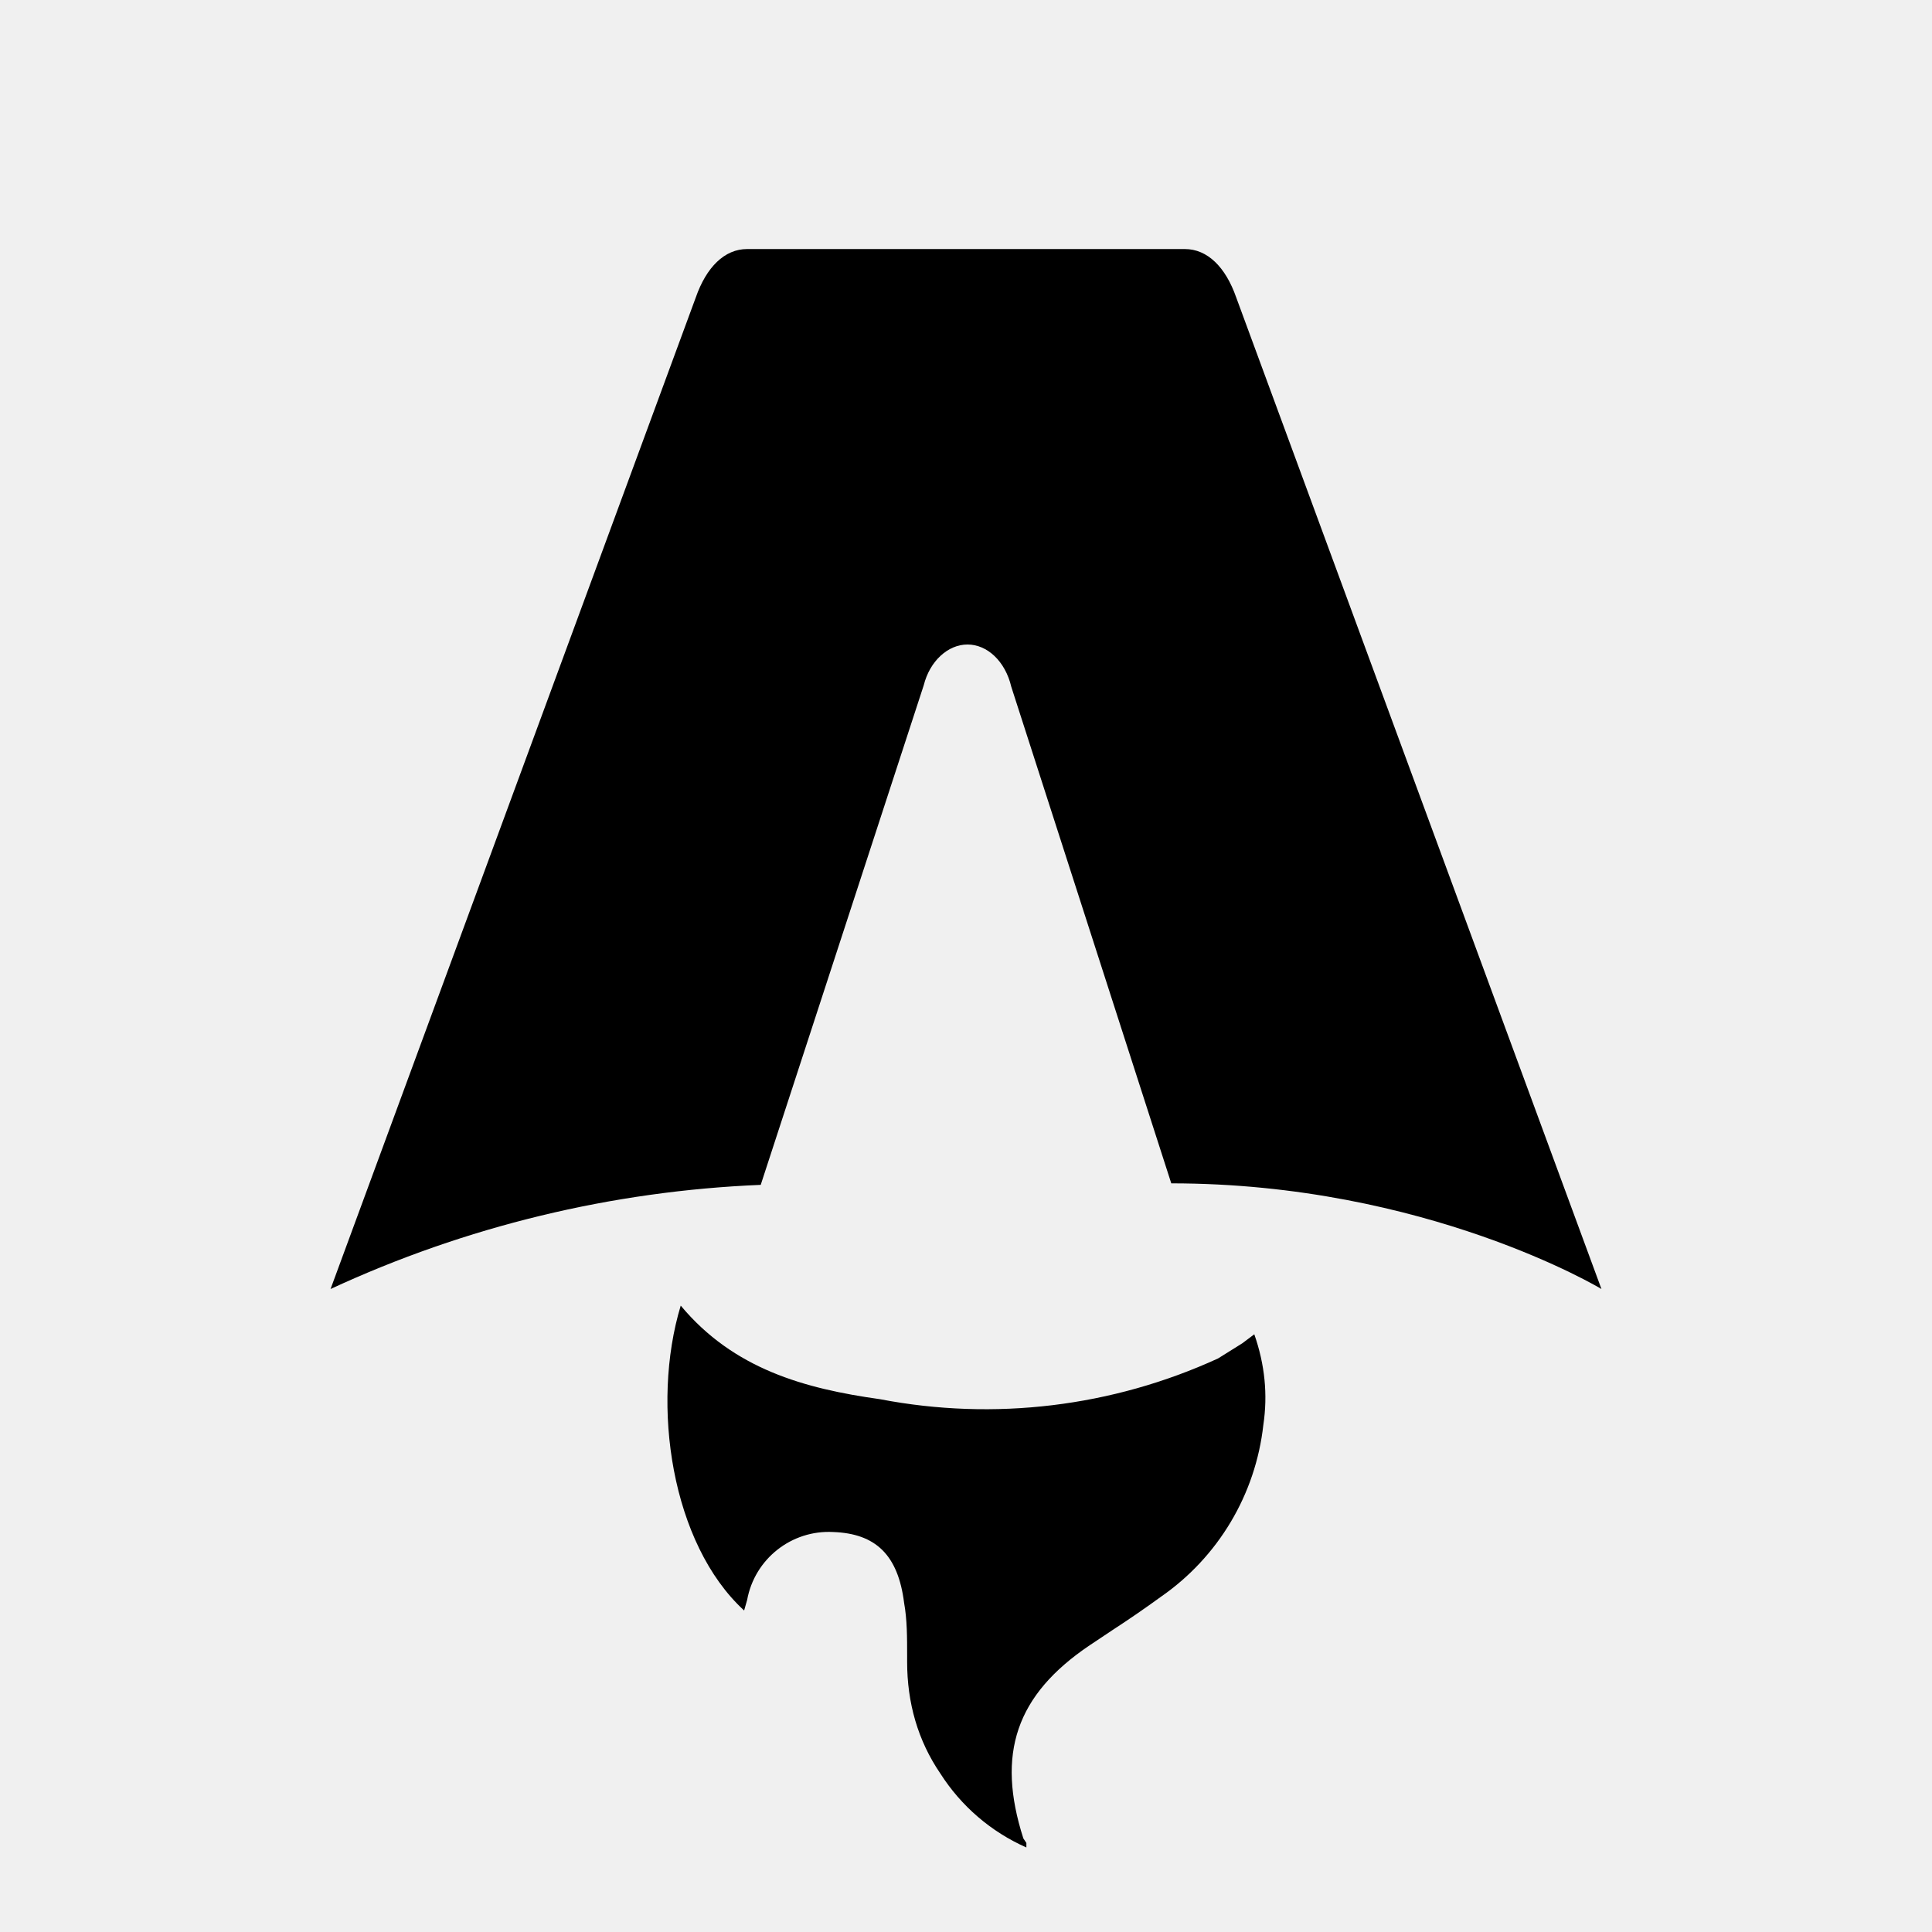
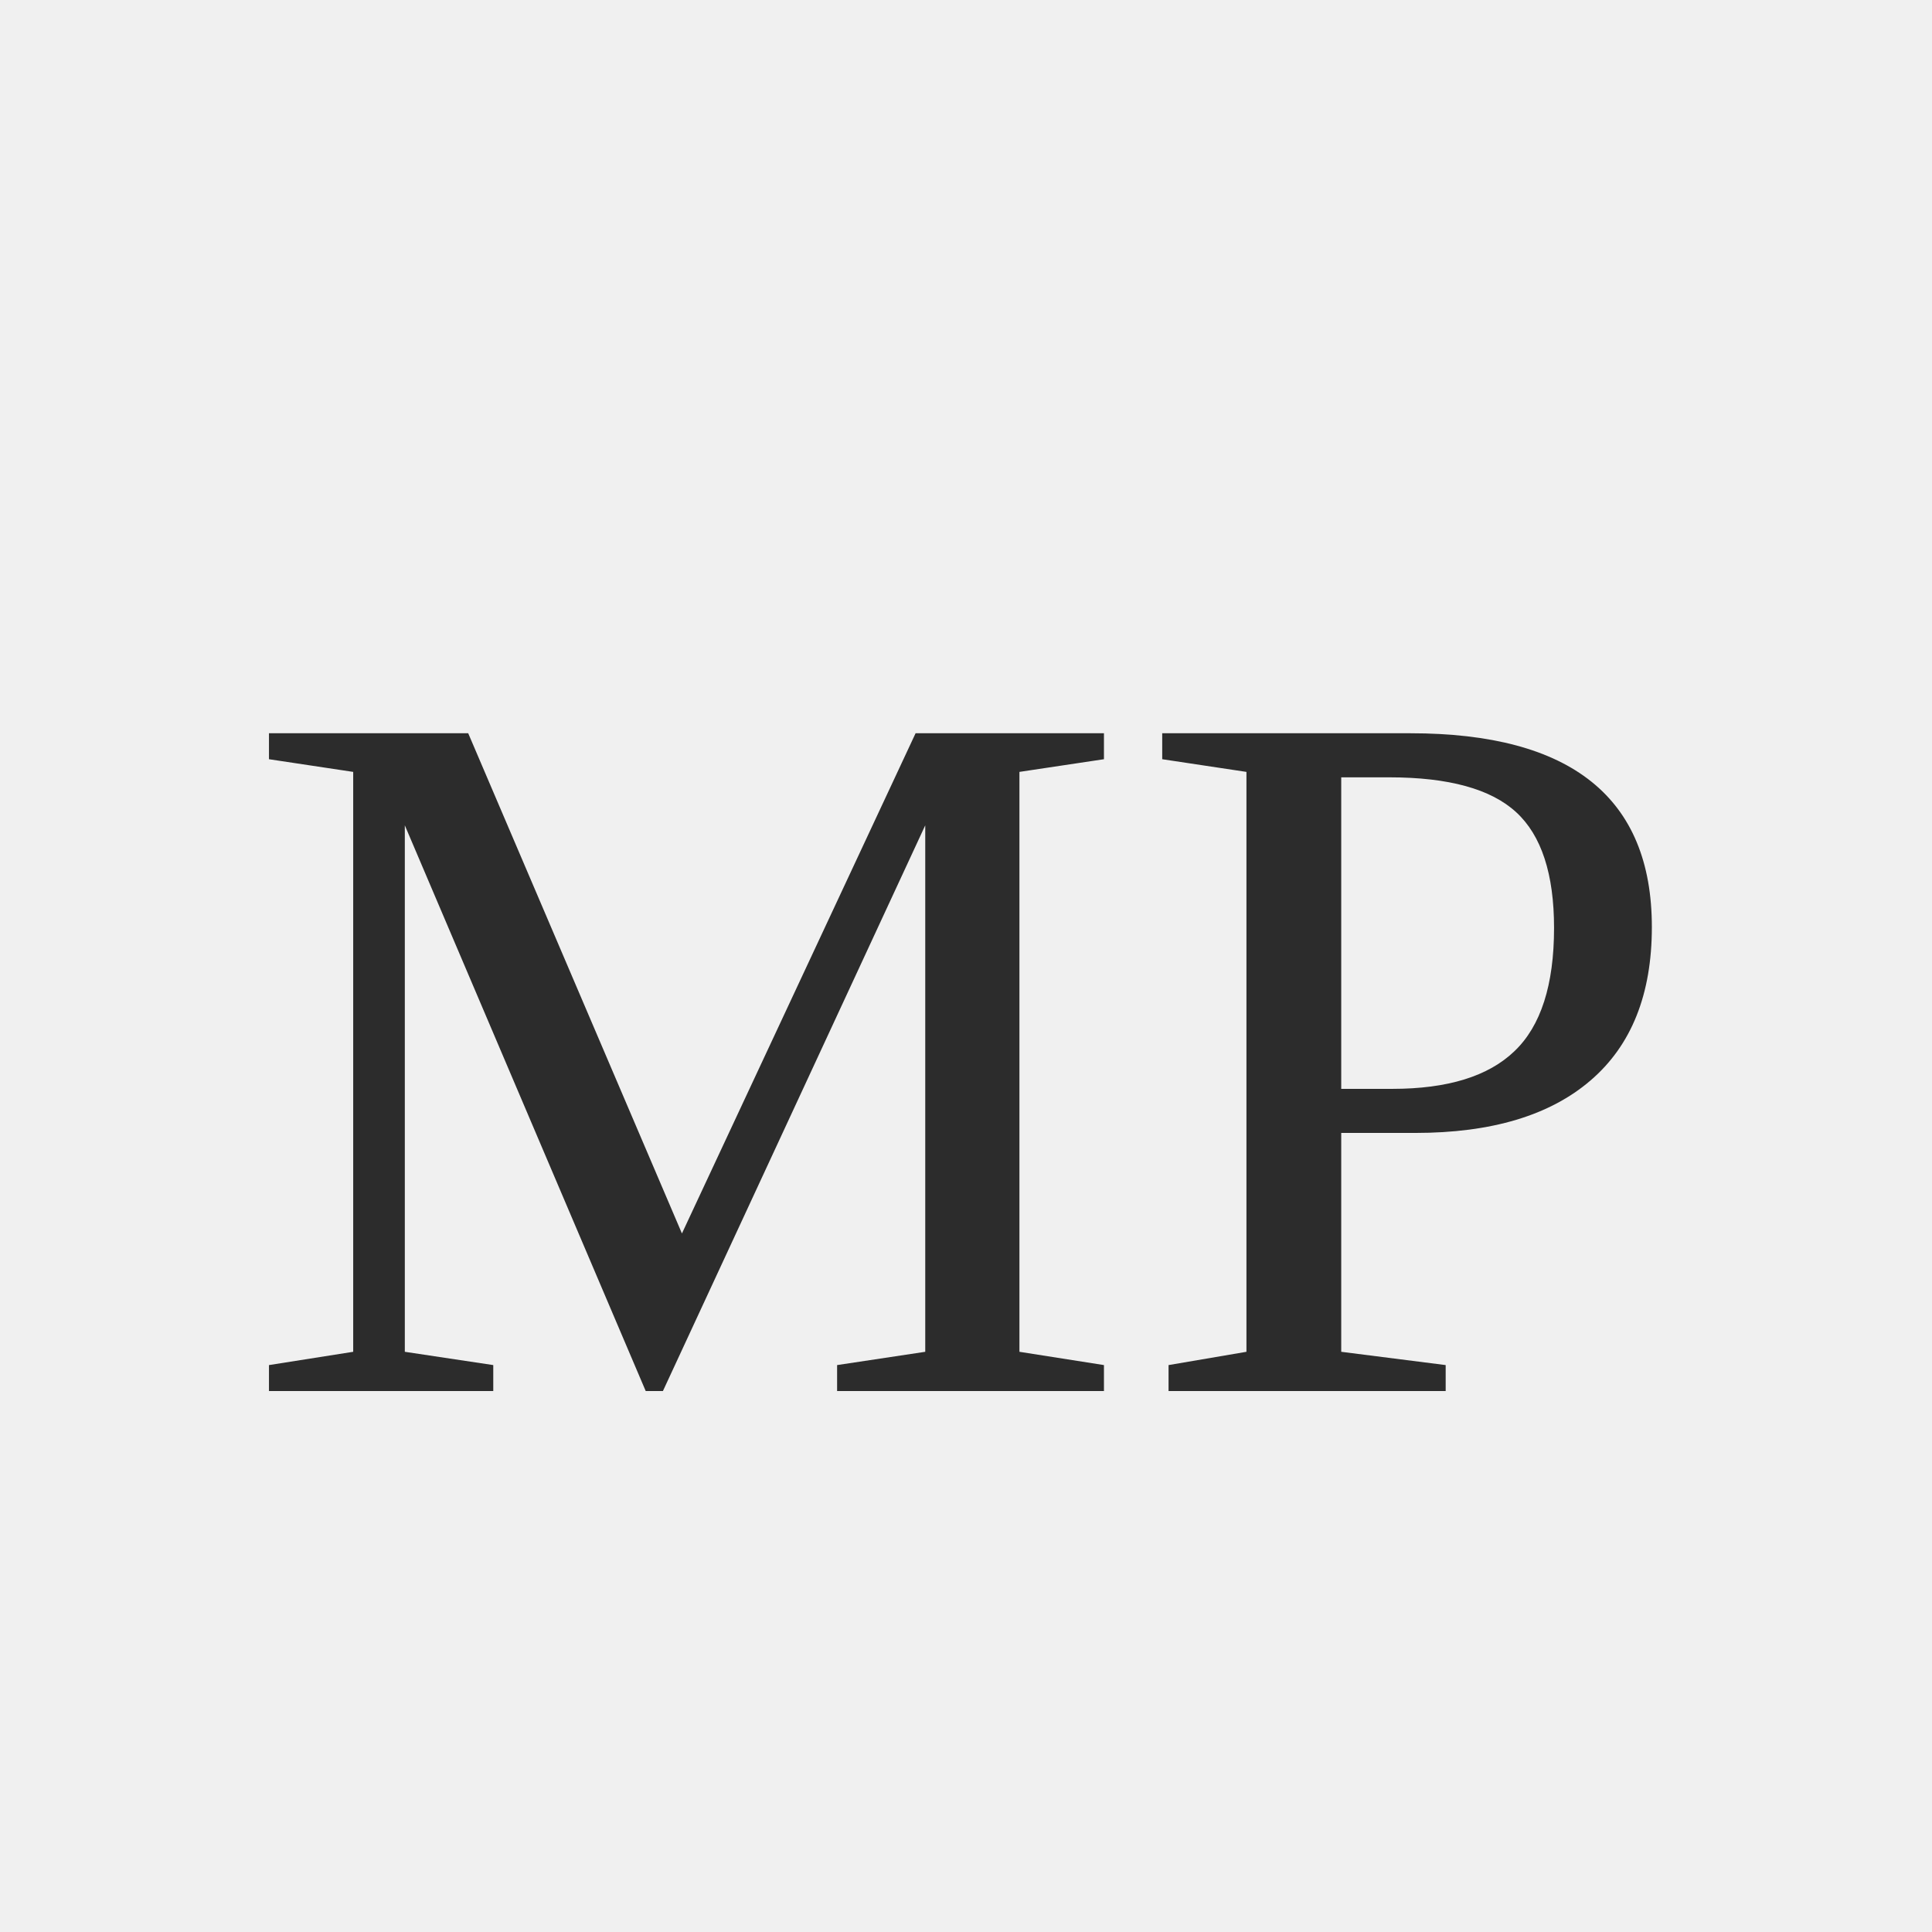
- <svg xmlns="http://www.w3.org/2000/svg" fill="none" viewBox="0 0 128 128">
-   <path d="M50.4 78.5a75.1 75.1 0 0 0-28.5 6.9l24.2-65.7c.7-2 1.9-3.2 3.4-3.2h29c1.5 0 2.7 1.2 3.4 3.2l24.2 65.7s-11.6-7-28.5-7L67 45.5c-.4-1.7-1.6-2.8-2.9-2.8-1.3 0-2.5 1.1-2.9 2.7L50.4 78.5Zm-1.1 28.2Zm-4.2-20.2c-2 6.6-.6 15.8 4.2 20.2a17.5 17.5 0 0 1 .2-.7 5.5 5.5 0 0 1 5.7-4.5c2.8.1 4.3 1.5 4.7 4.7.2 1.1.2 2.3.2 3.5v.4c0 2.7.7 5.2 2.2 7.4a13 13 0 0 0 5.7 4.9v-.3l-.2-.3c-1.8-5.6-.5-9.5 4.4-12.8l1.5-1a73 73 0 0 0 3.2-2.2 16 16 0 0 0 6.8-11.4c.3-2 .1-4-.6-6l-.8.6-1.6 1a37 37 0 0 1-22.4 2.7c-5-.7-9.7-2-13.2-6.2Z" />
+ <svg xmlns="http://www.w3.org/2000/svg" viewBox="0 0 100 100">
+   <text x="50" y="72" font-family="Georgia, 'Times New Roman', serif" font-size="52" font-weight="400" text-anchor="middle" fill="currentColor">MP</text>
  <style>
-         path { fill: #000; }
-         @media (prefers-color-scheme: dark) {
-             path { fill: #FFF; }
-         }
-     </style>
+     text { fill: #2C2C2C; }
+     @media (prefers-color-scheme: dark) {
+       text { fill: #E8E4DF; }
+     }
+   </style>
</svg>
